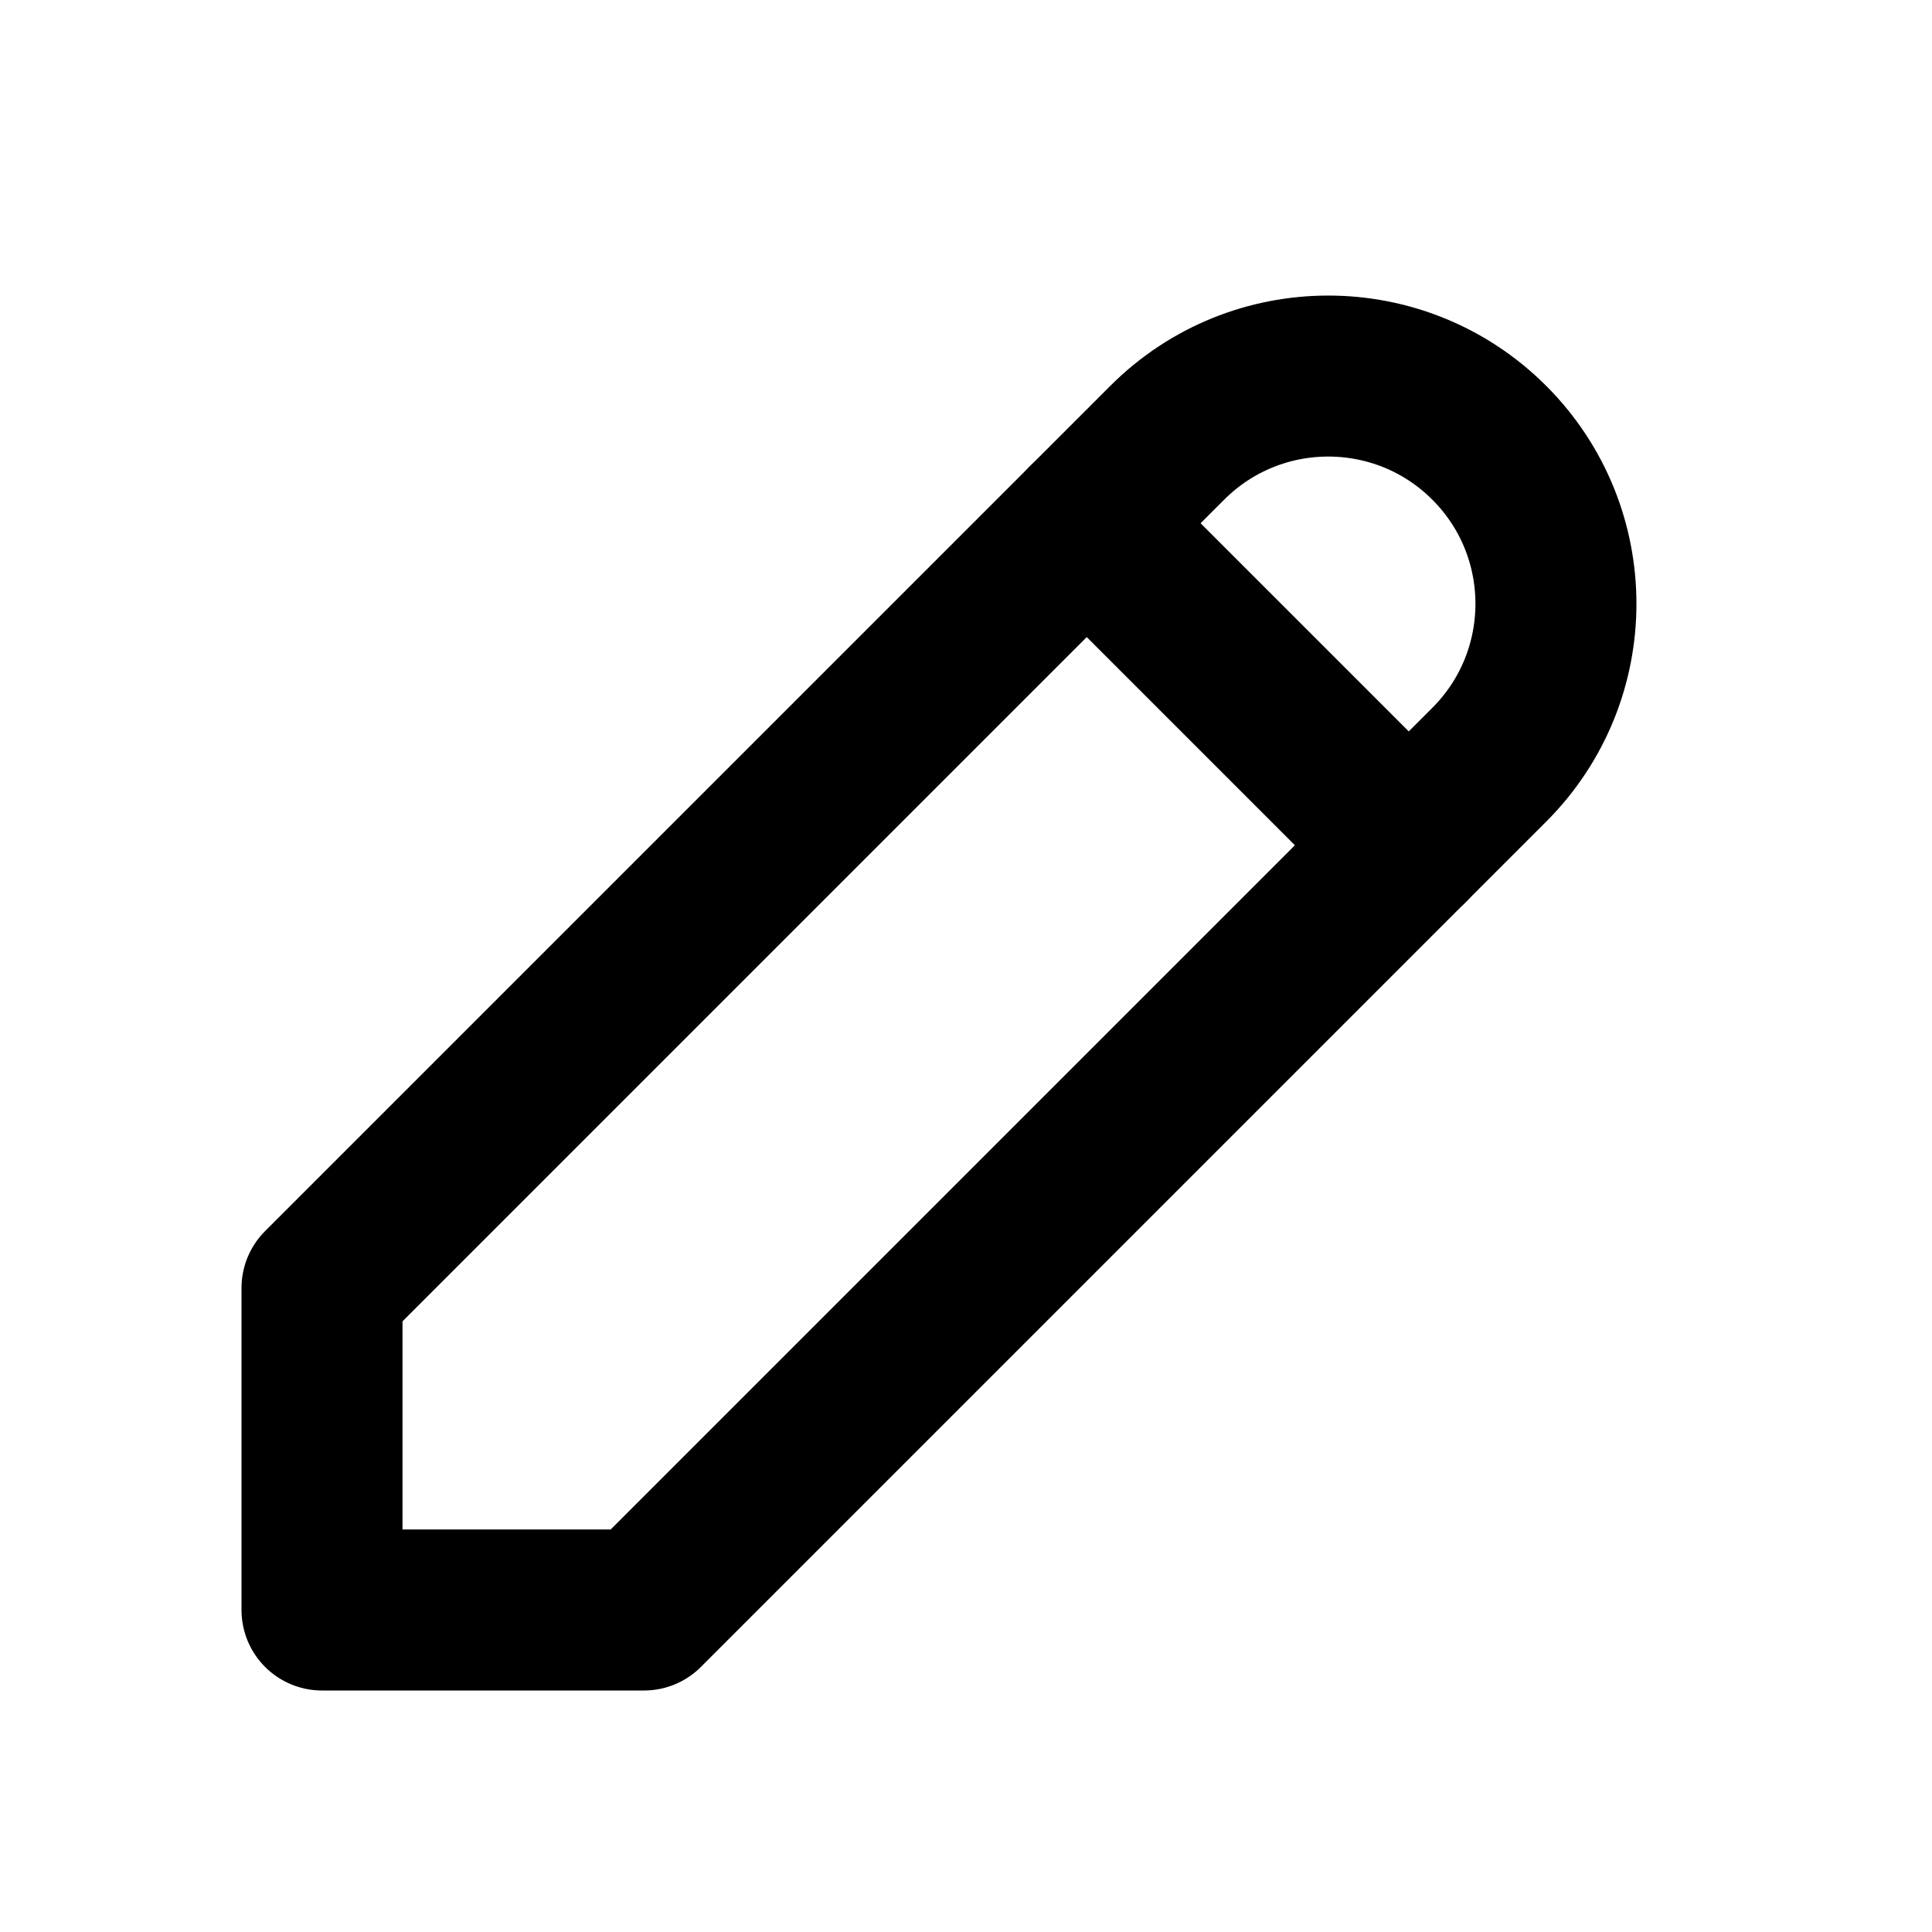
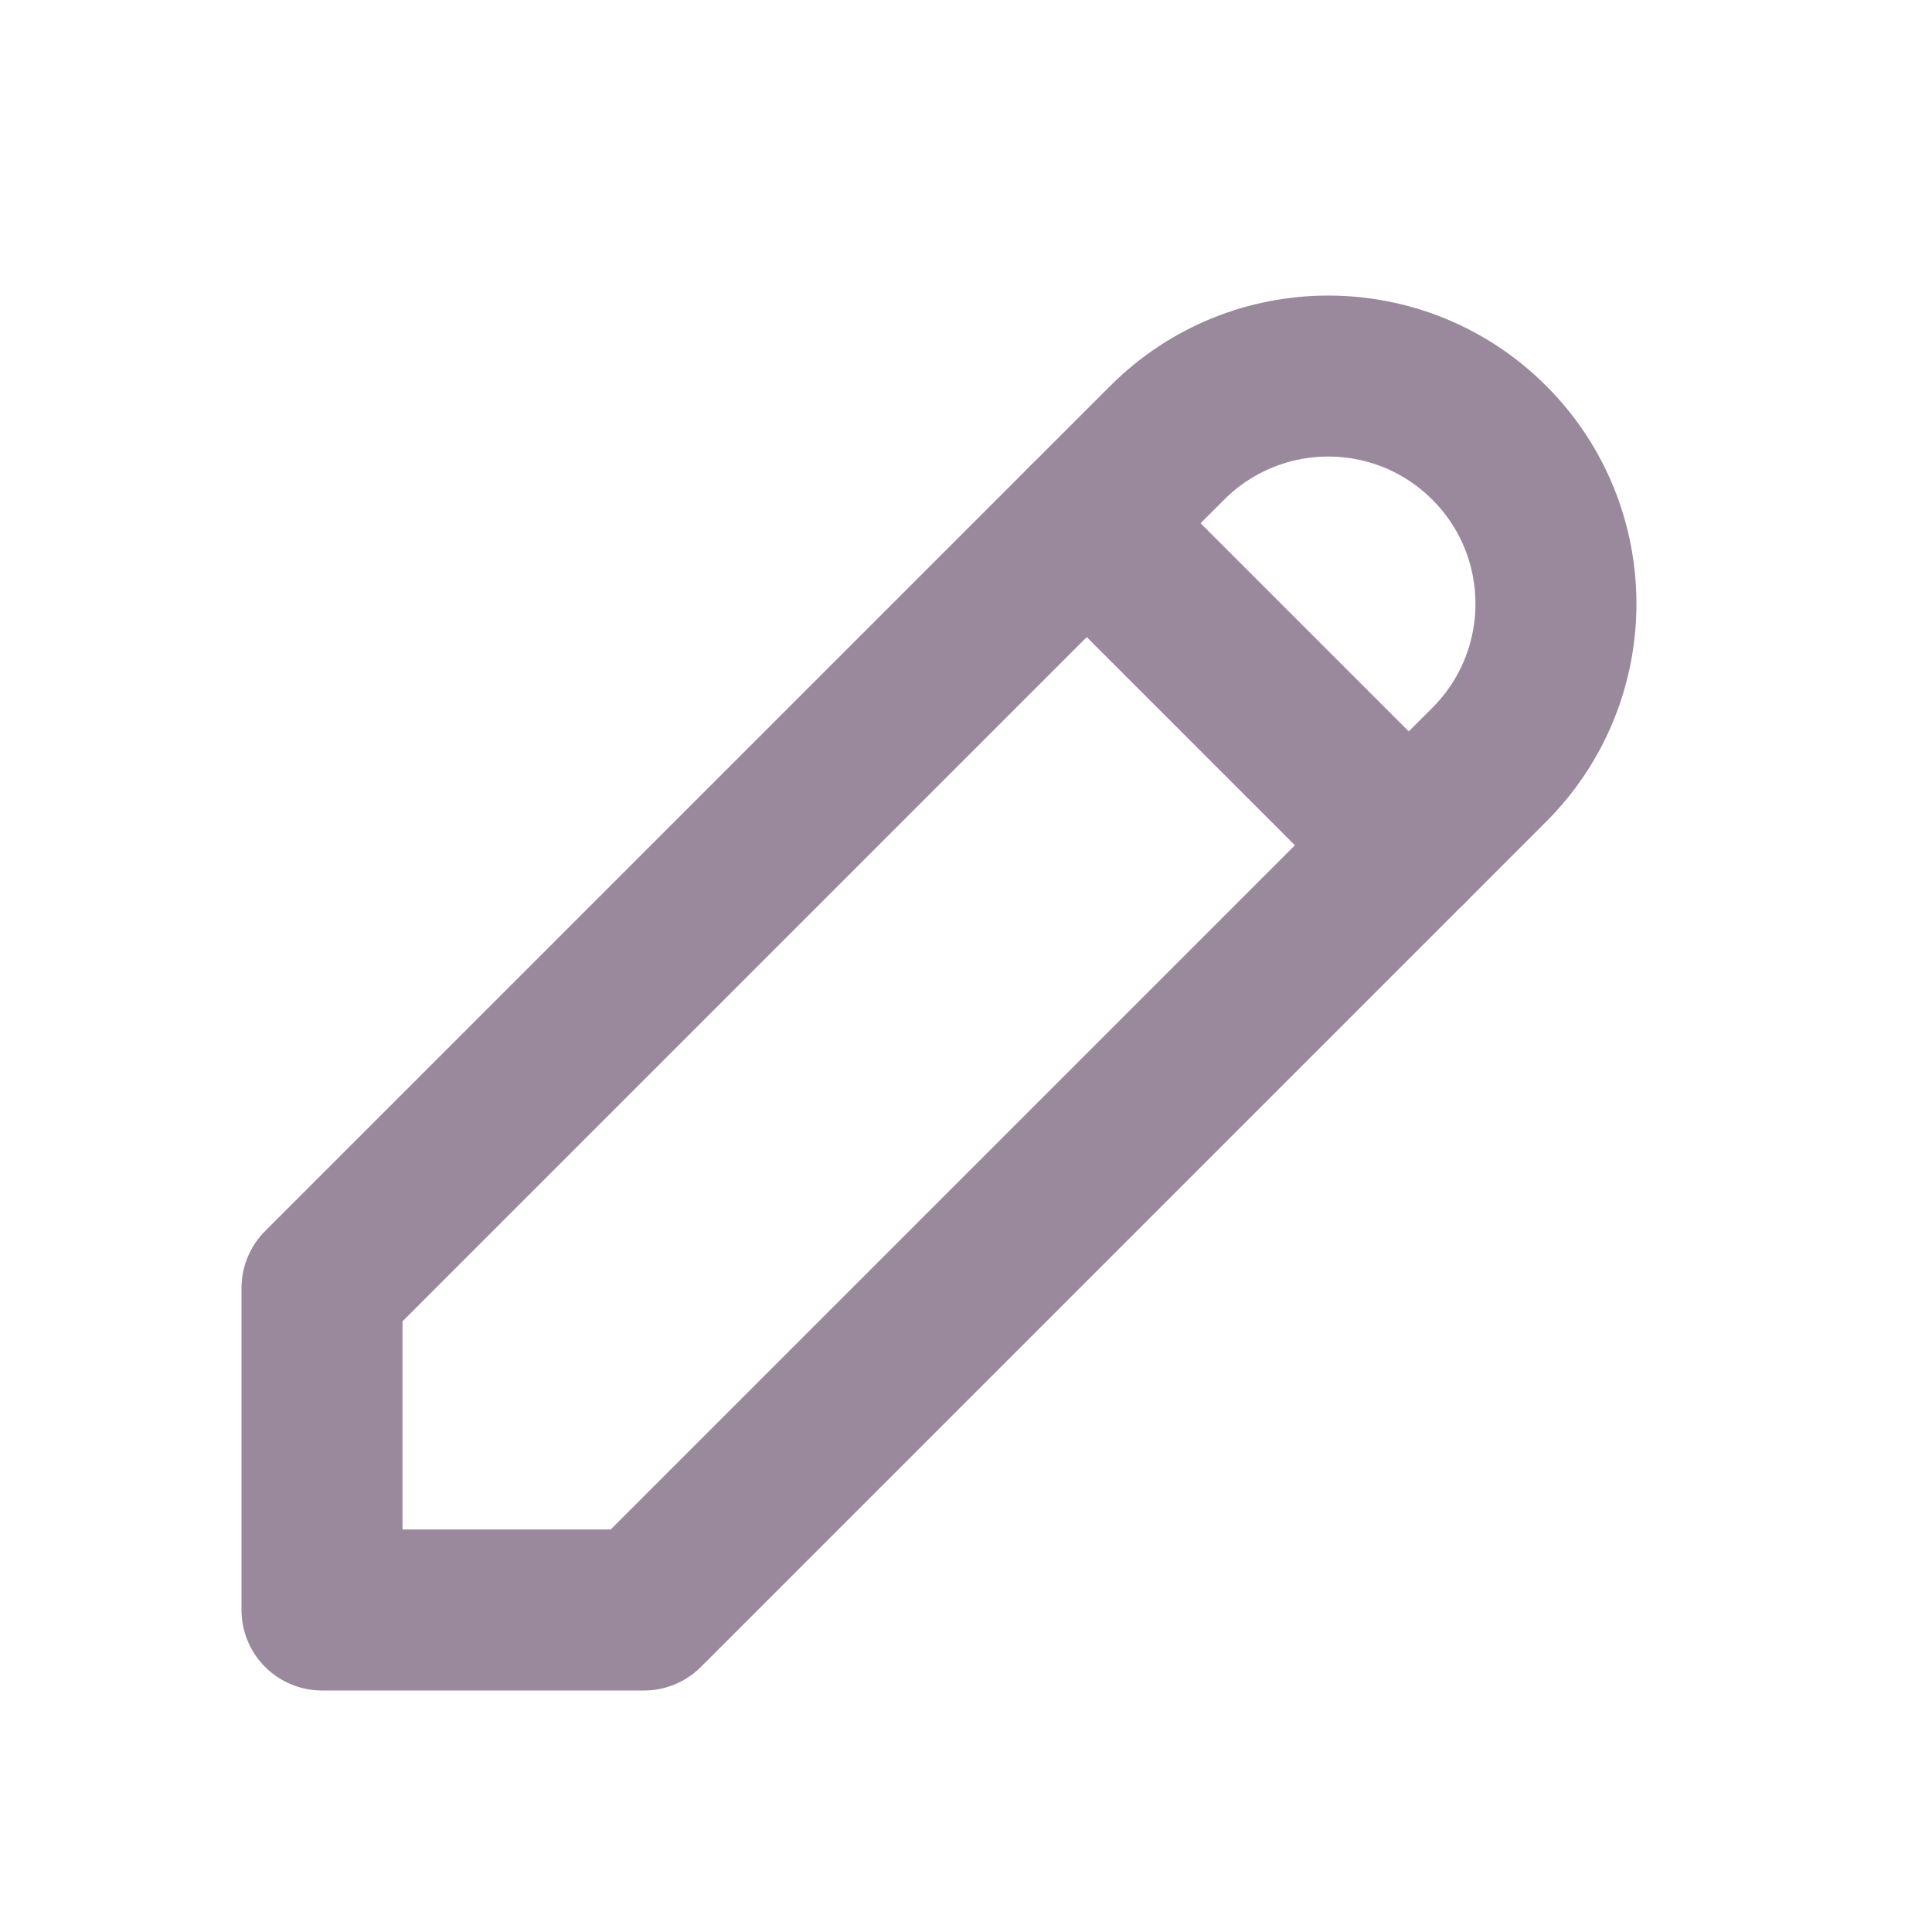
- <svg xmlns="http://www.w3.org/2000/svg" width="24" height="24" viewBox="0 0 24 24" fill="none" stroke="currentColor" stroke-width="2" stroke-linecap="round" stroke-linejoin="round" class="icon icon-tabler icons-tabler-outline icon-tabler-pencil">
+ <svg xmlns="http://www.w3.org/2000/svg" width="24" height="24" viewBox="0 0 24 24" fill="none" stroke="#9A899D" stroke-width="2" stroke-linecap="round" stroke-linejoin="round" class="icon icon-tabler icons-tabler-outline icon-tabler-pencil">
  <path stroke="none" d="M0 0h24v24H0z" fill="none" />
  <path d="M4 20h4l10.5 -10.5a2.828 2.828 0 1 0 -4 -4l-10.5 10.5v4" />
  <path d="M13.5 6.5l4 4" />
</svg>
